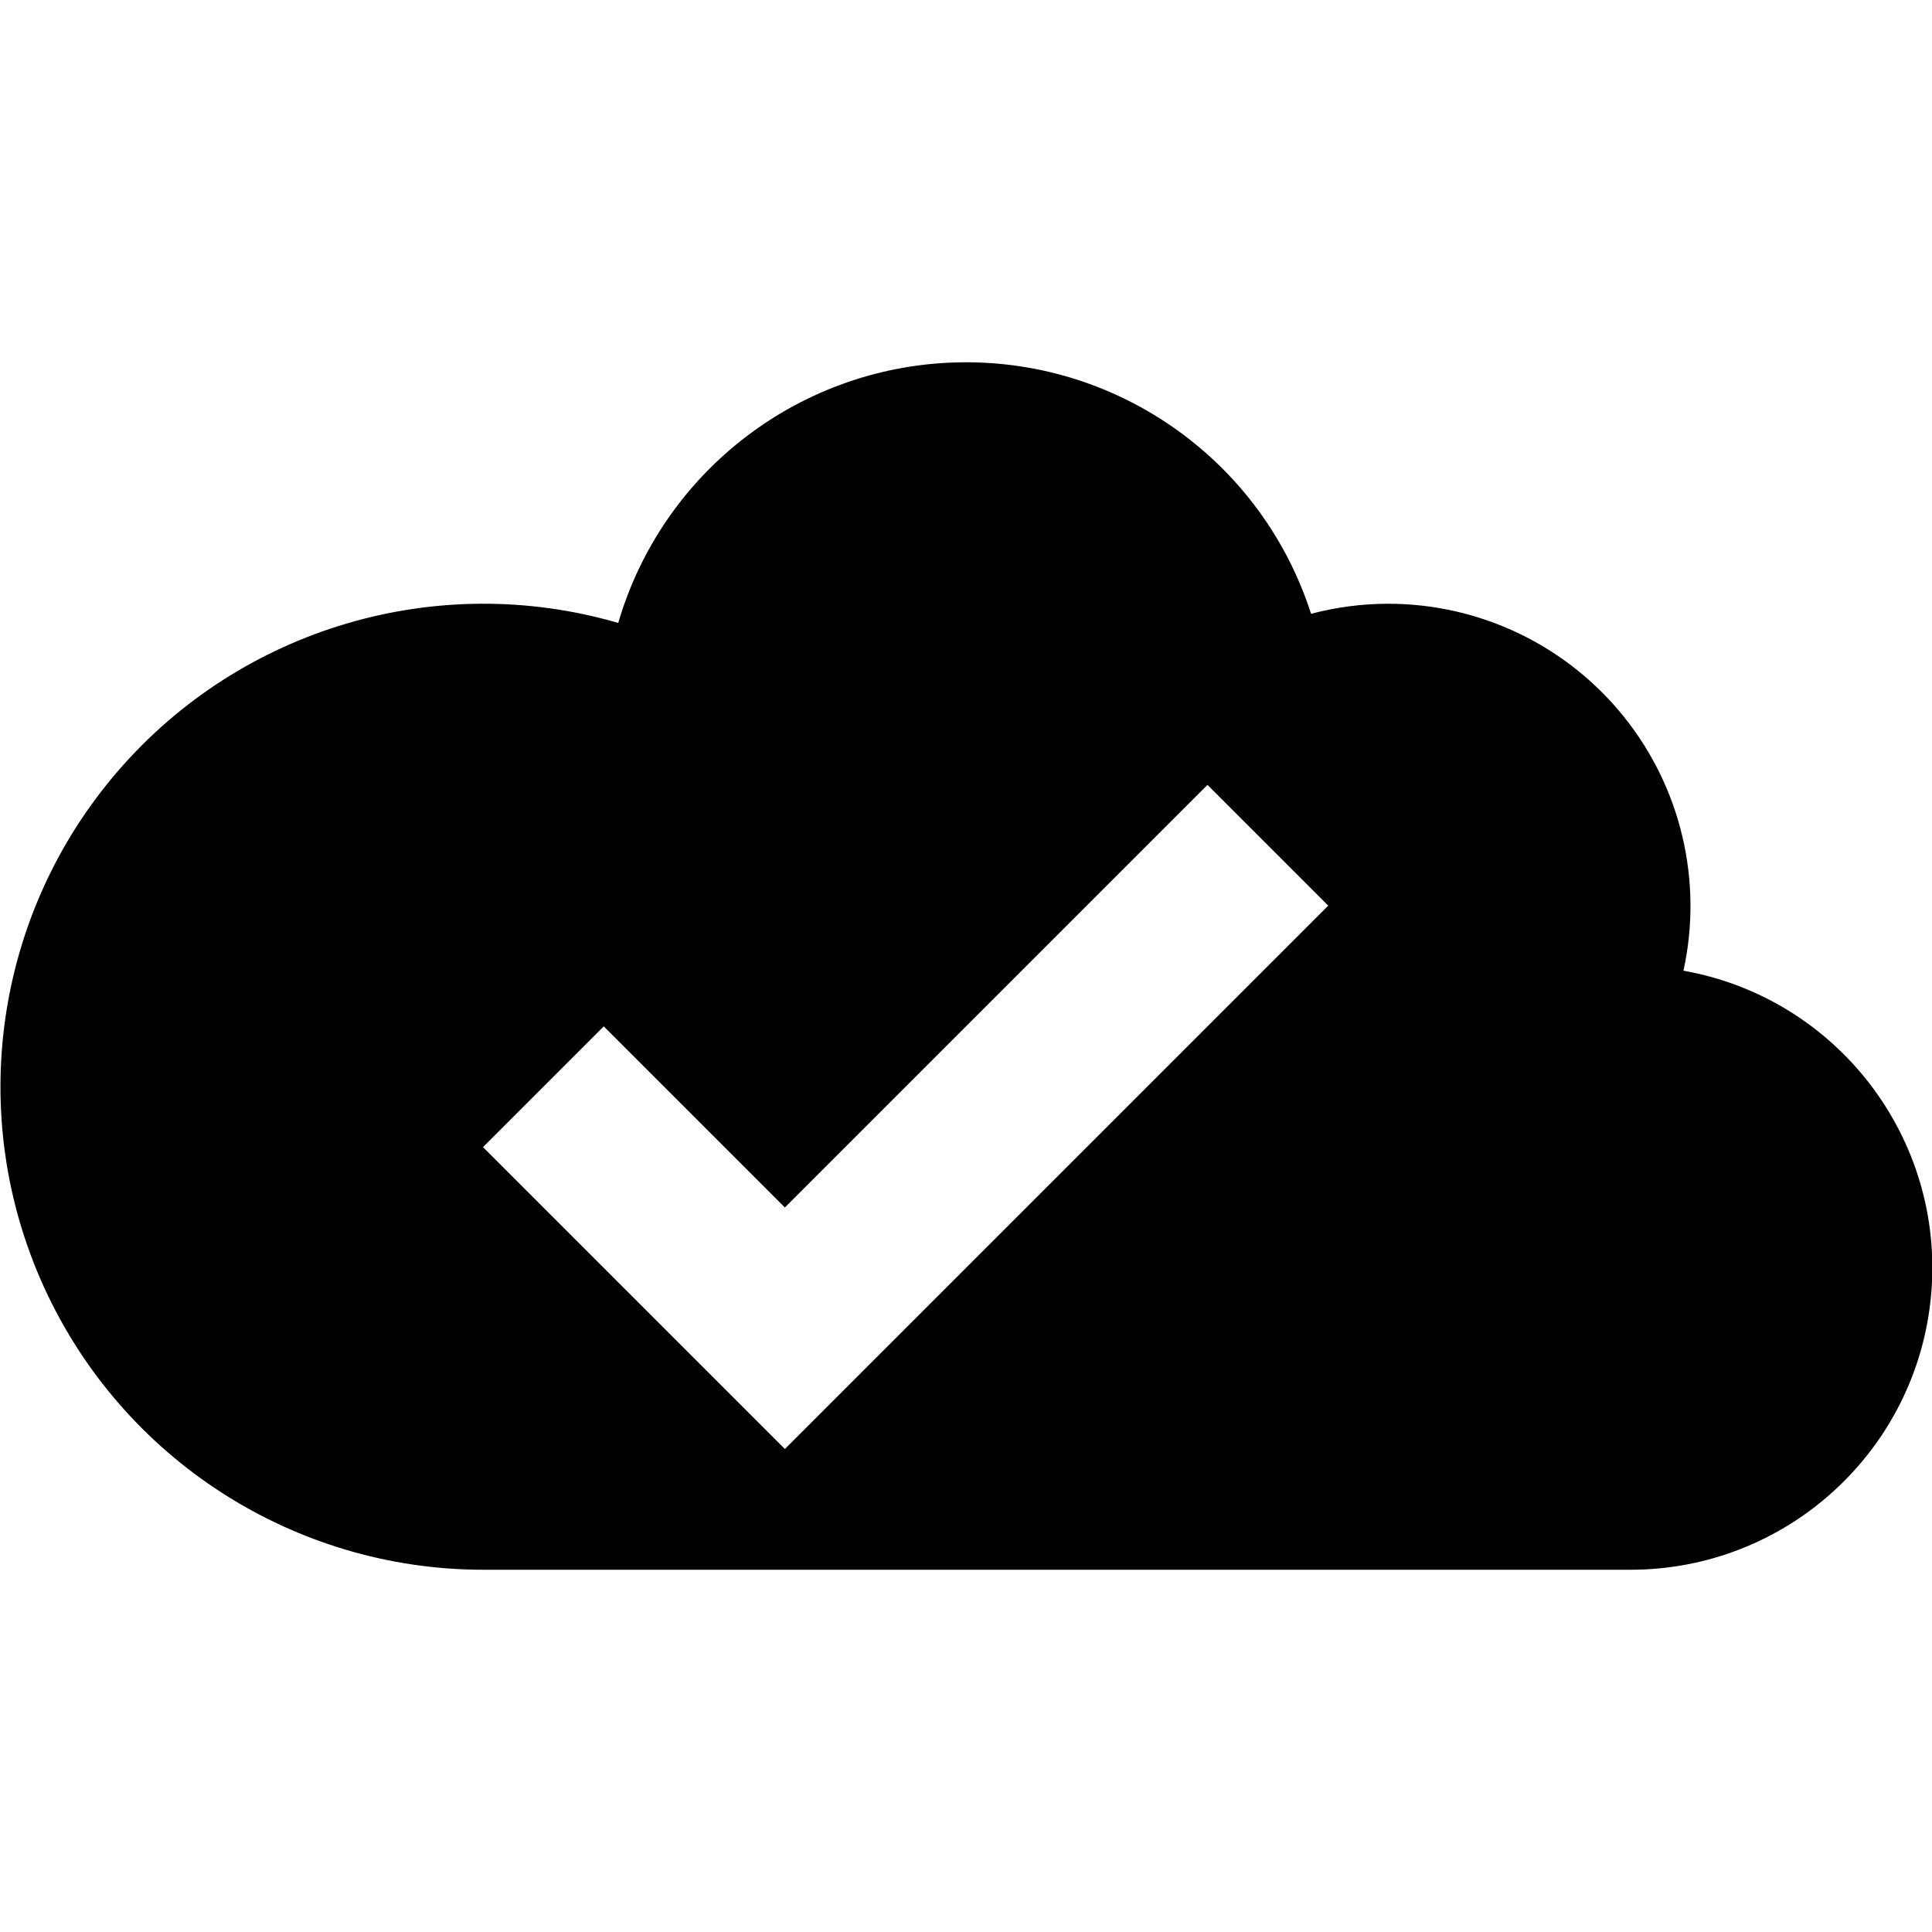
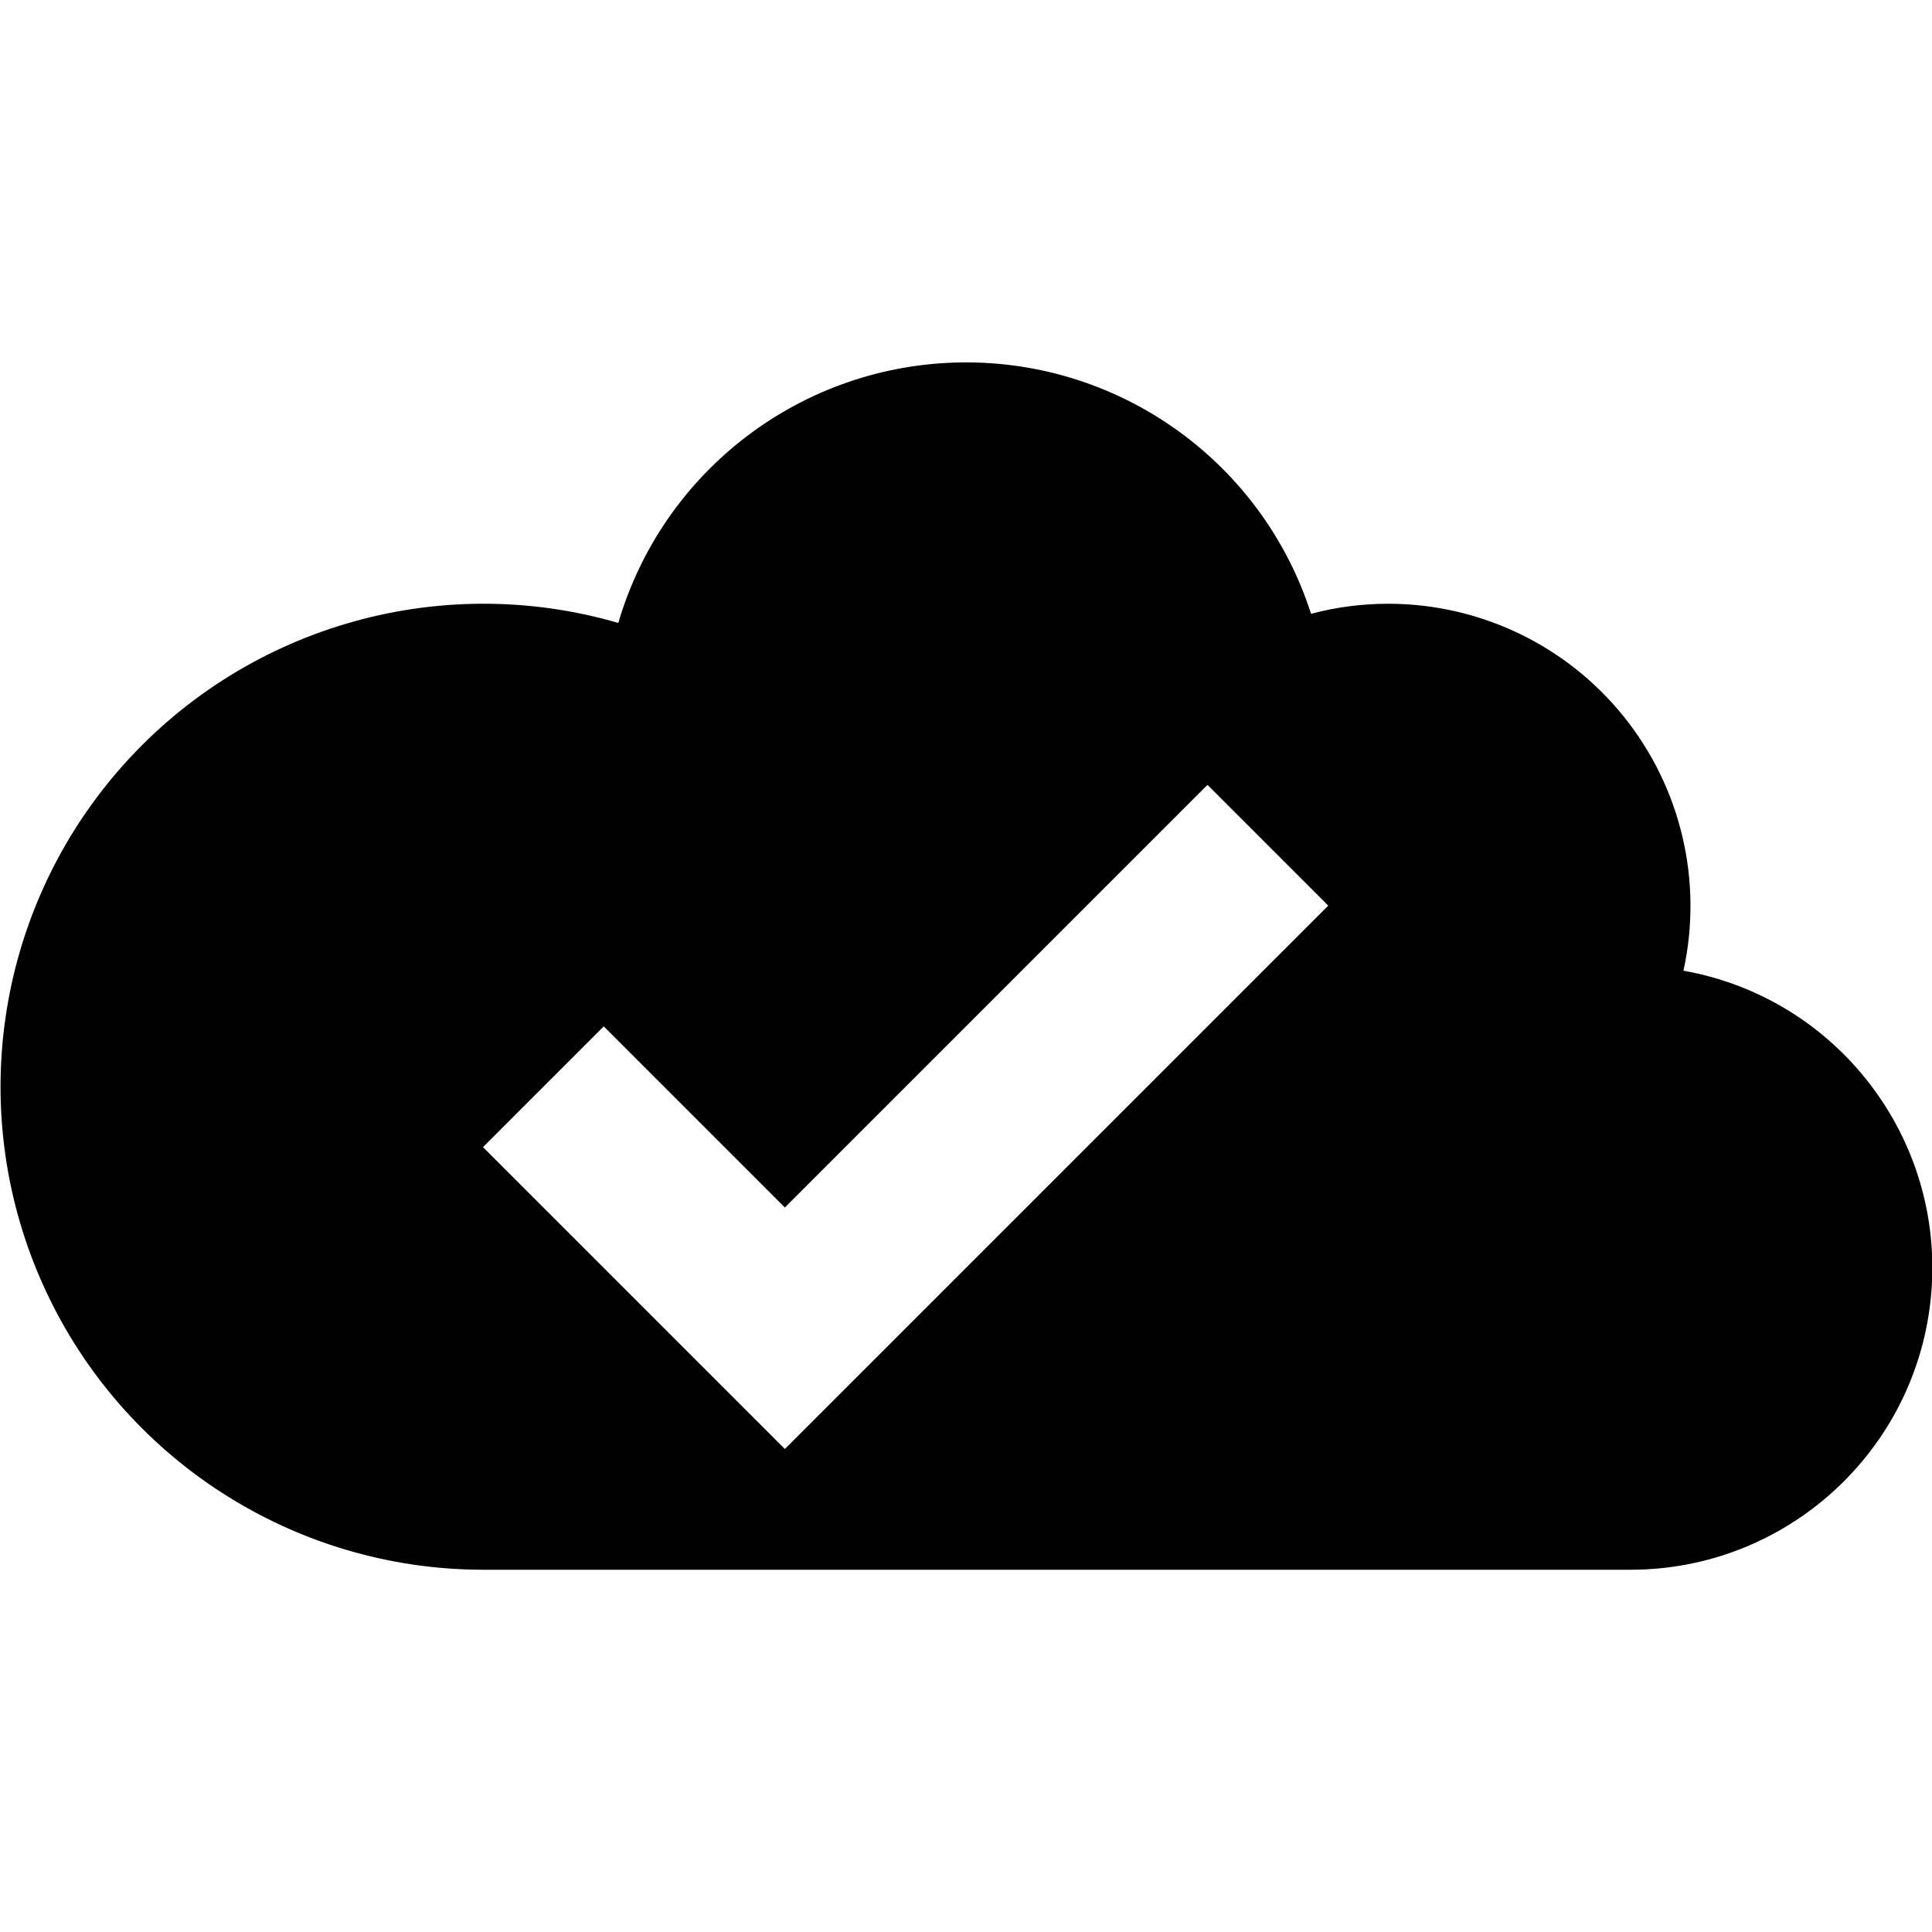
<svg xmlns="http://www.w3.org/2000/svg" width="28" height="28" viewBox="0 0 28 28">
-   <path d="M24.398 14.068a4.38 4.38 0 0 0-4.273-5.318c-.389 0-.766.051-1.124.146a5.252 5.252 0 0 0-10.041.132A7 7 0 1 0 7 22.75h16.625a4.375 4.375 0 0 0 .773-8.682zM11.375 21L7 16.625l1.75-1.75 2.625 2.625 6.125-6.125 1.75 1.75L11.375 21z" />
+   <path d="M24.398 14.068a4.38 4.38 0 0 0-4.273-5.318c-.39 0-.766.05-1.124.146a5.252 5.252 0 0 0-10.04.132A7 7 0 1 0 7 22.75h16.625a4.375 4.375 0 0 0 .773-8.682zM11.375 21L7 16.625l1.75-1.75 2.625 2.625 6.125-6.125 1.75 1.75L11.375 21z" />
</svg>
